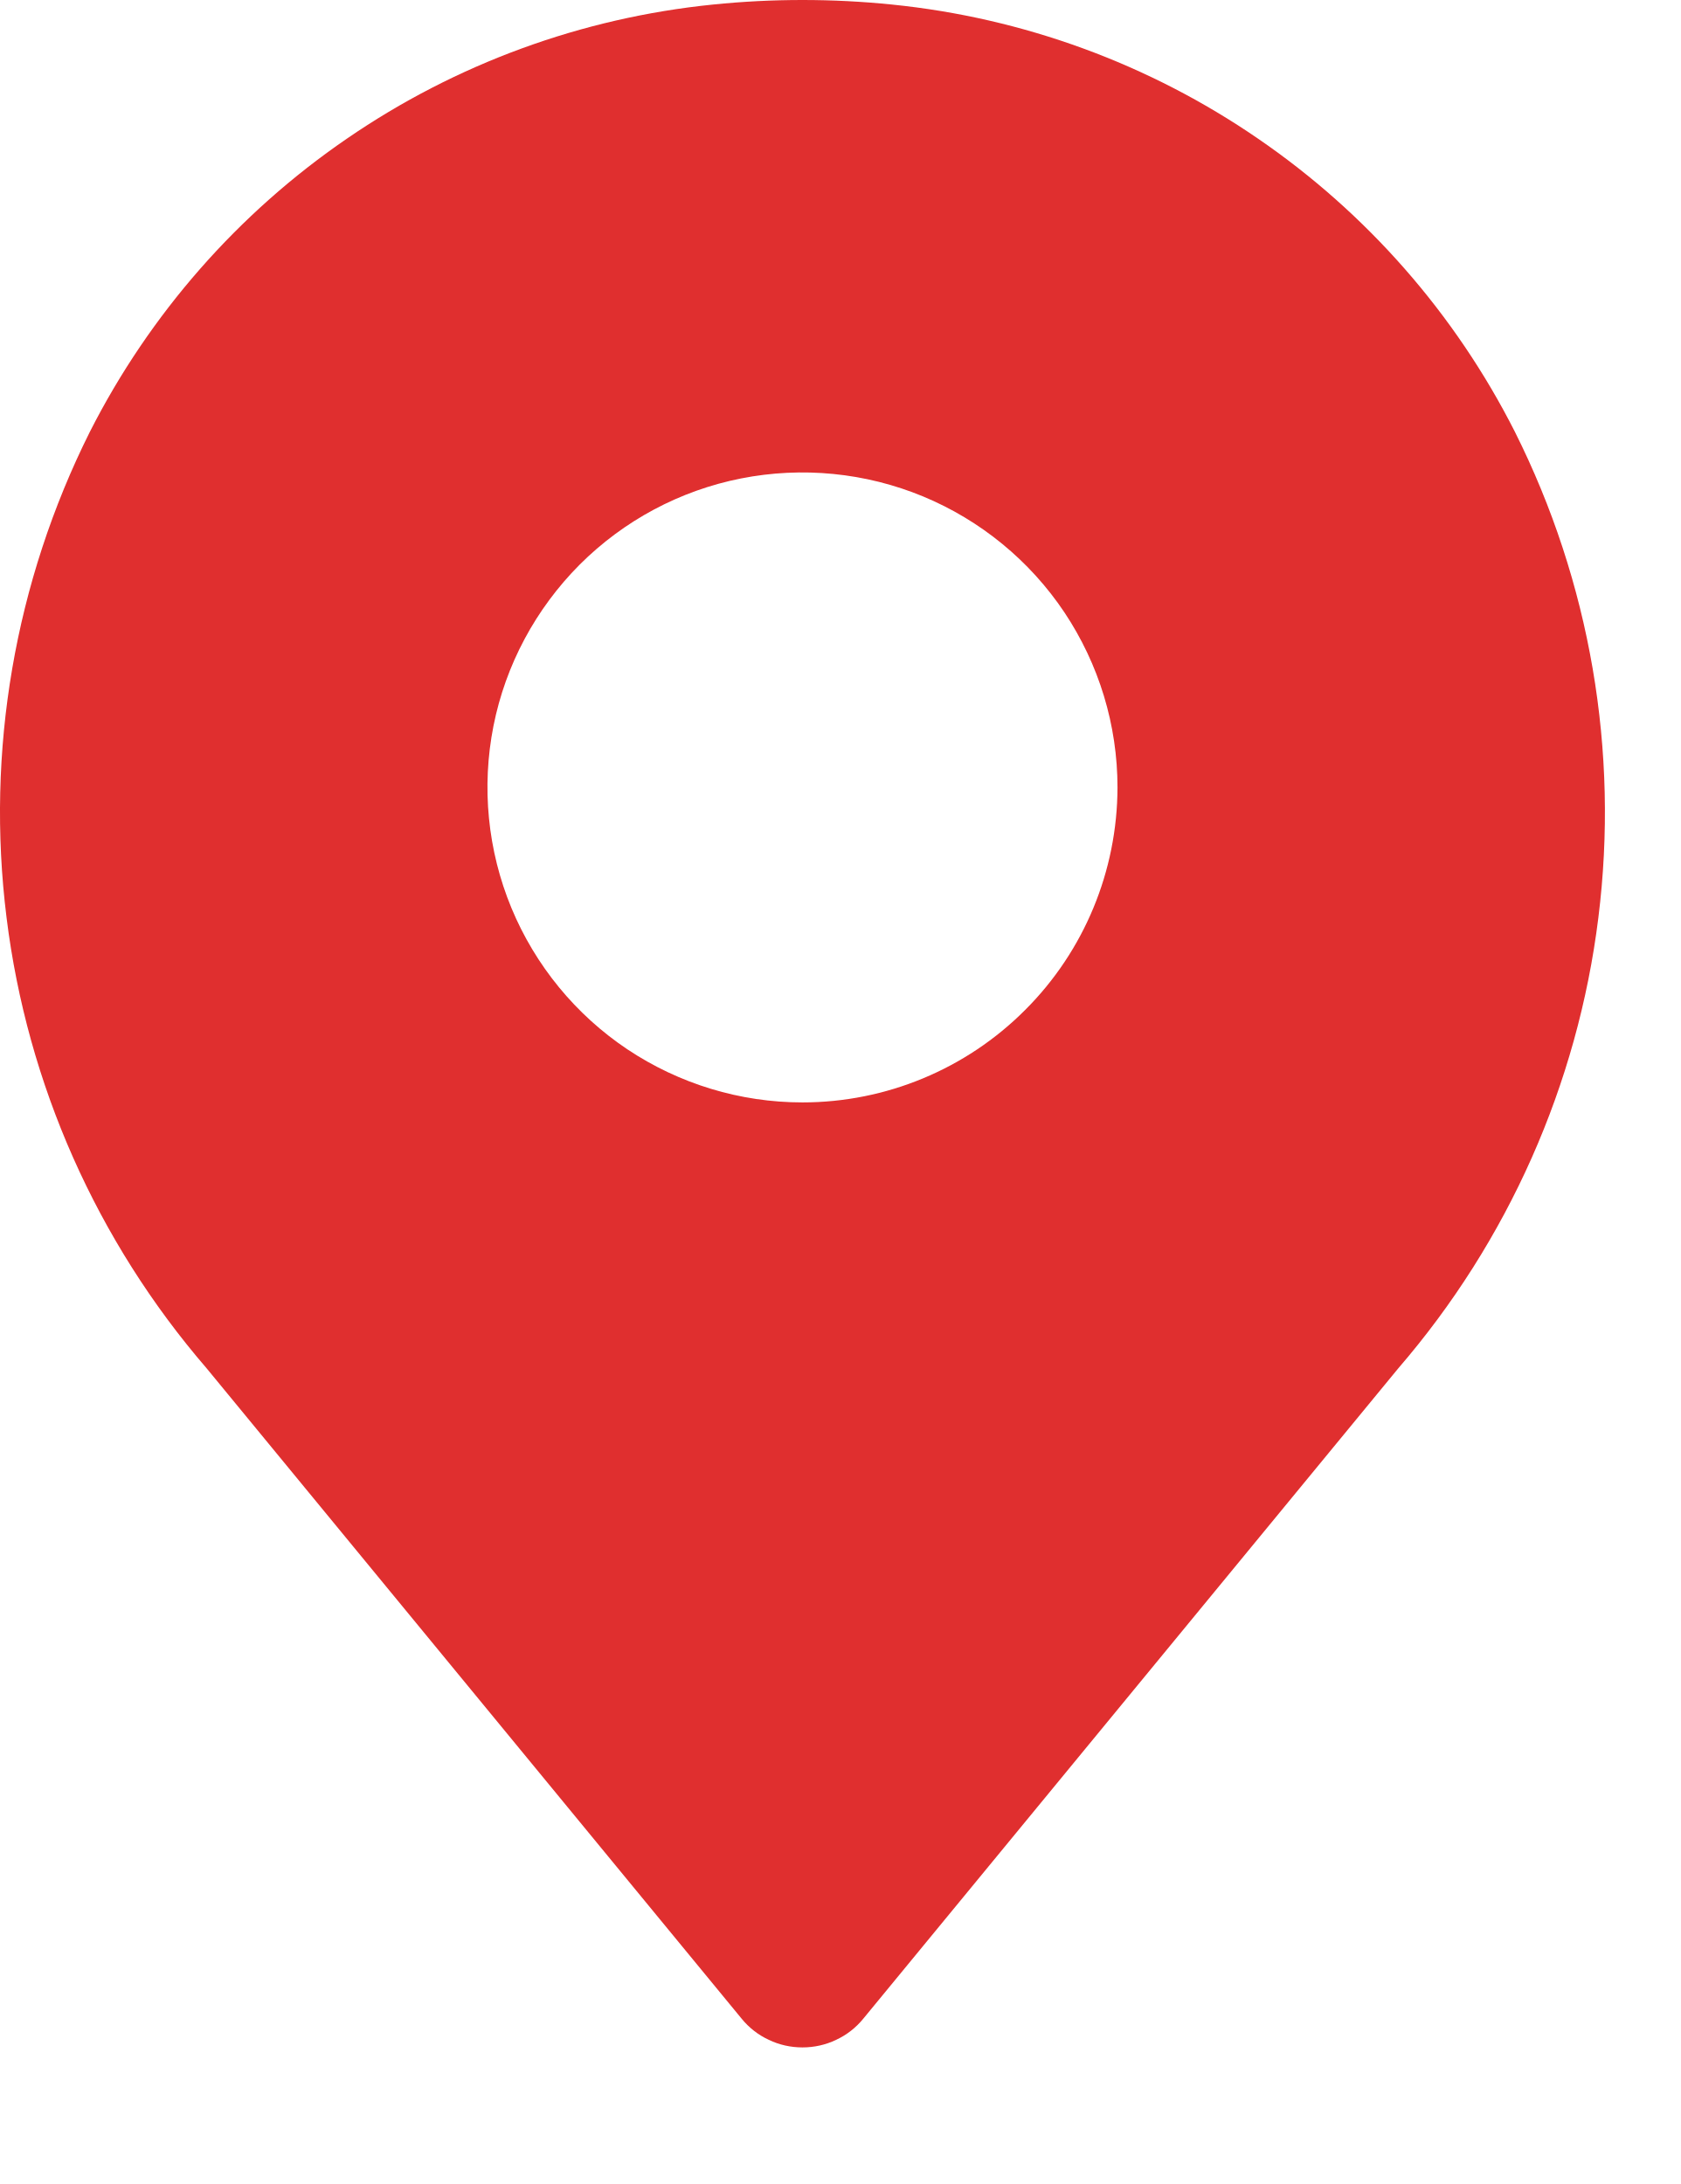
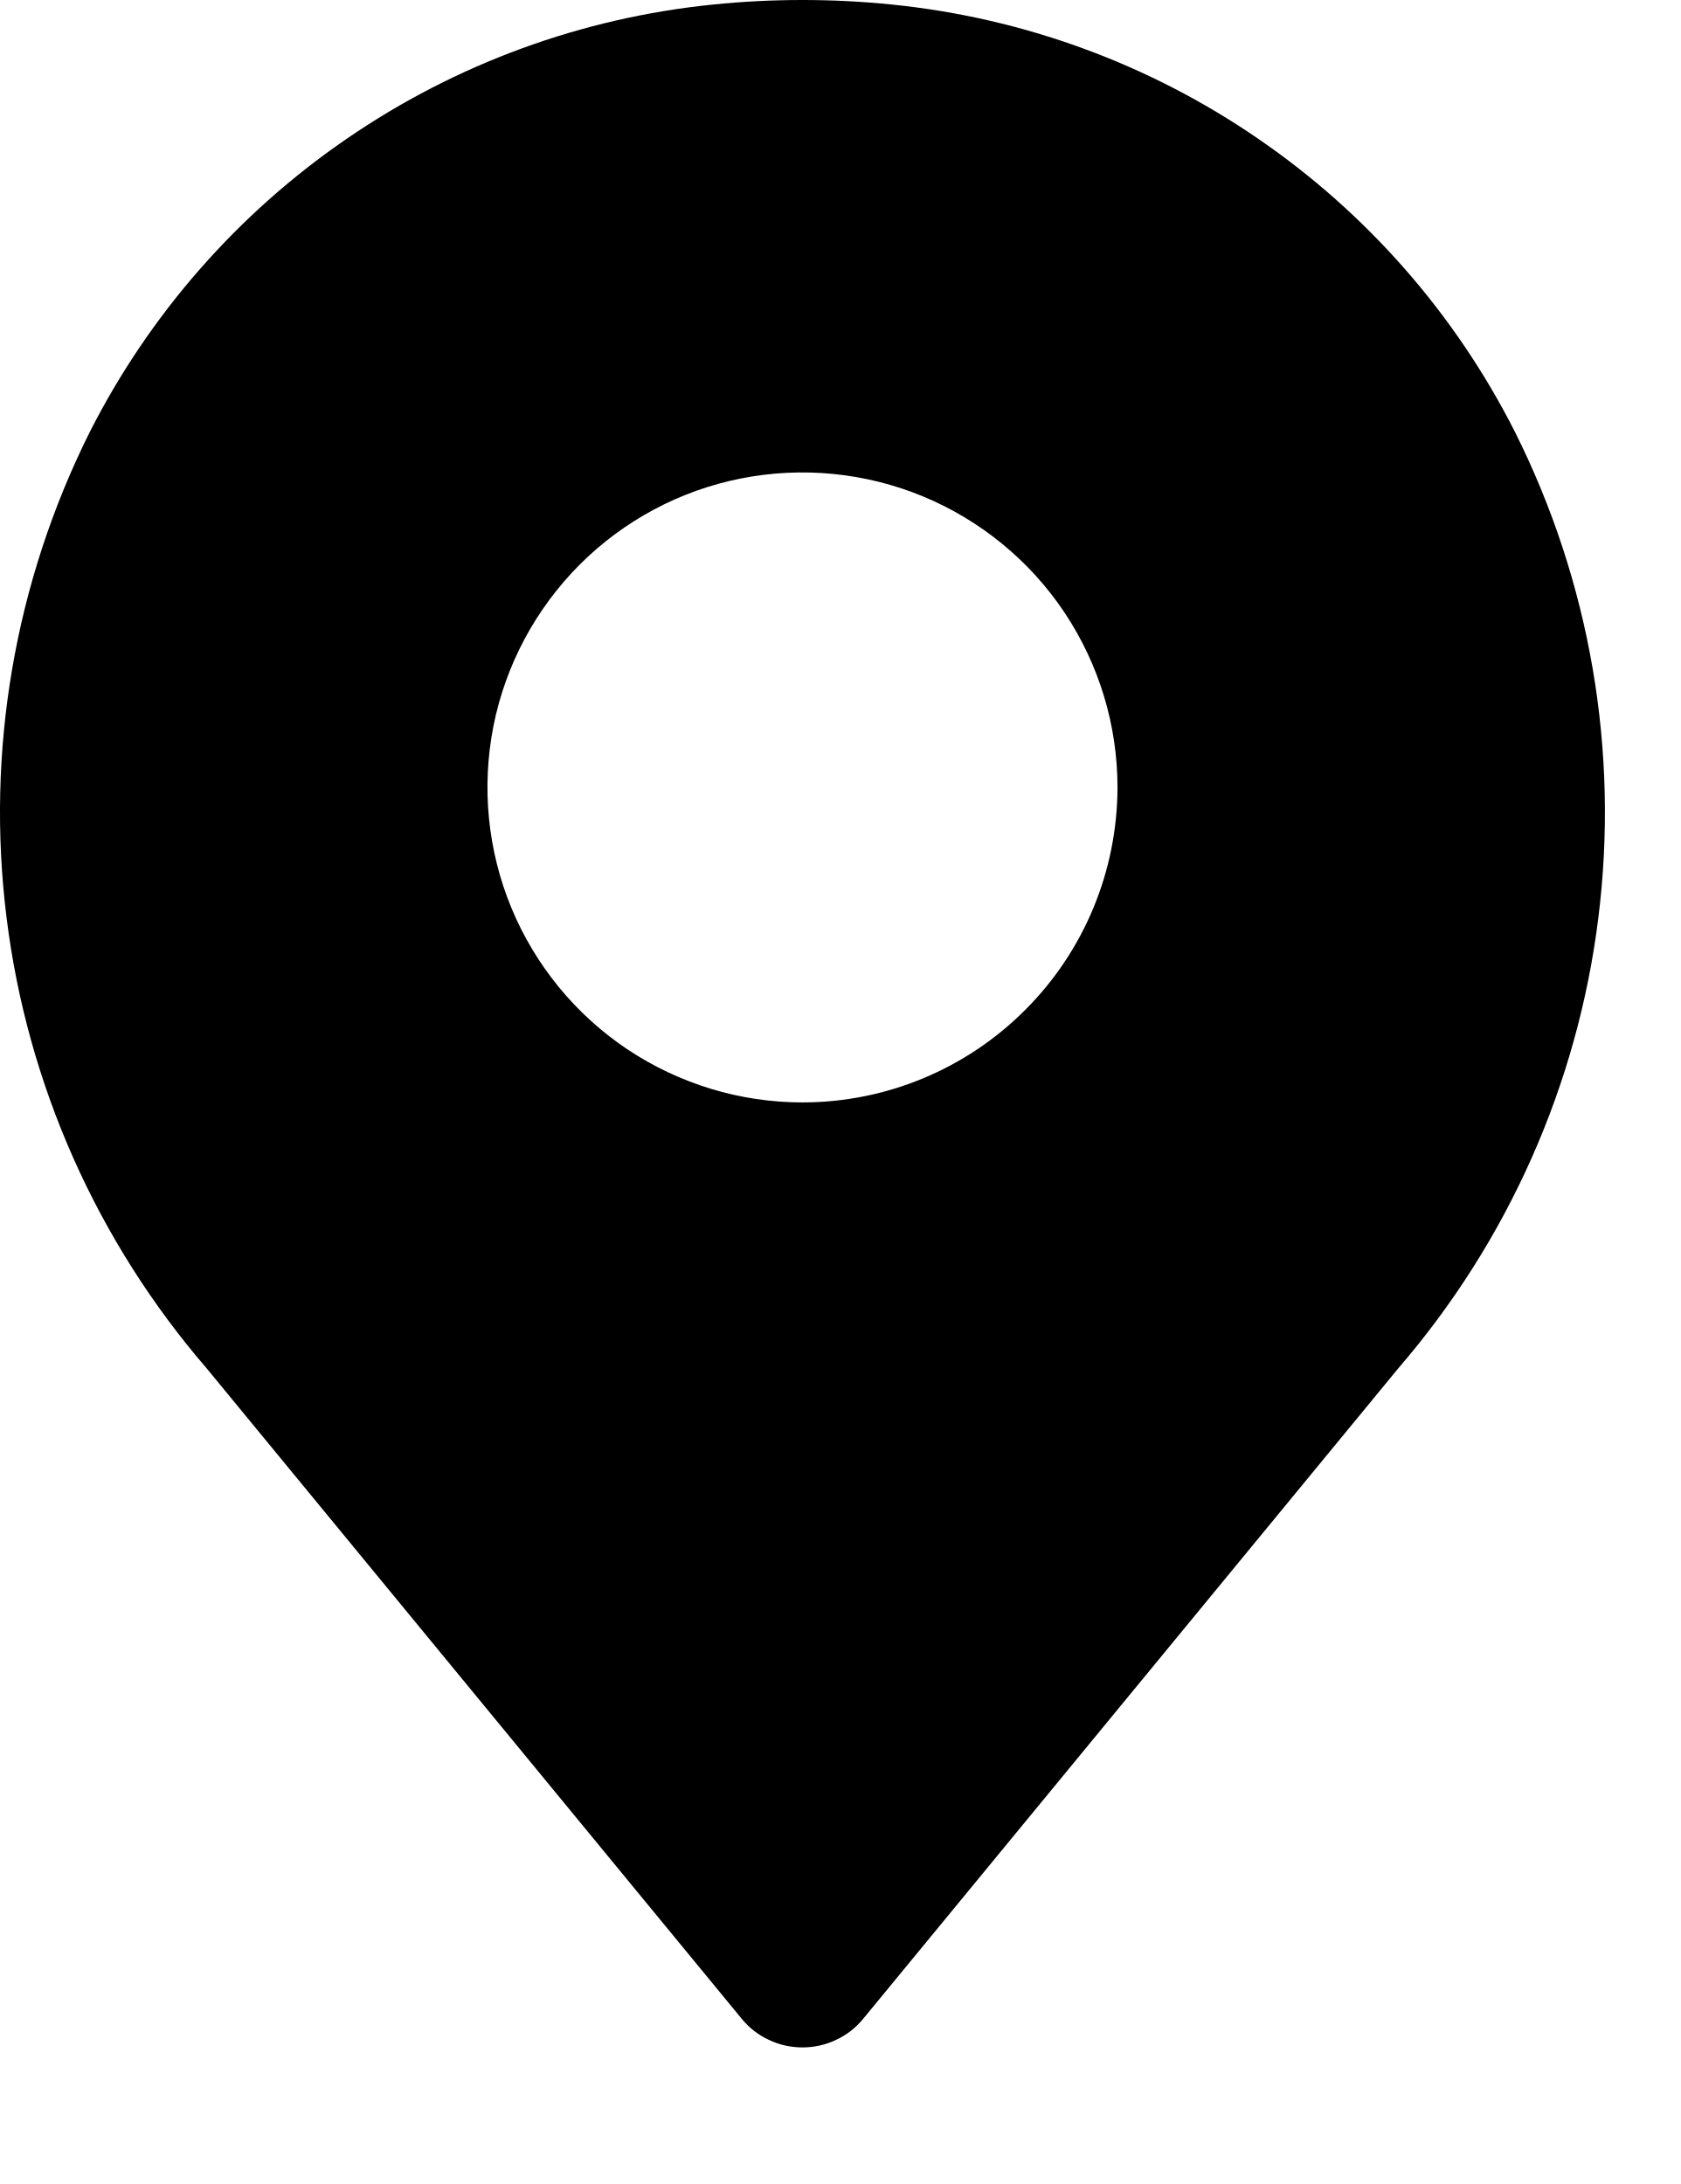
- <svg xmlns="http://www.w3.org/2000/svg" width="10" height="13" viewBox="0 0 10 13" fill="none">
-   <path d="M9.016 2.57C8.661 1.869 8.135 1.269 7.487 0.825C6.839 0.38 6.09 0.106 5.308 0.027C4.954 -0.009 4.598 -0.009 4.244 0.027C3.462 0.106 2.713 0.38 2.065 0.825C1.417 1.269 0.891 1.869 0.535 2.57C0.088 3.464 -0.085 4.47 0.039 5.462C0.162 6.454 0.577 7.388 1.23 8.145L4.414 12.016C4.458 12.07 4.513 12.113 4.576 12.142C4.638 12.172 4.707 12.187 4.776 12.187C4.845 12.187 4.914 12.172 4.976 12.142C5.039 12.113 5.094 12.07 5.138 12.016L8.322 8.145C8.975 7.388 9.39 6.455 9.513 5.462C9.637 4.47 9.464 3.464 9.016 2.57ZM4.776 6.562C4.405 6.562 4.043 6.452 3.734 6.246C3.426 6.04 3.186 5.747 3.044 5.405C2.902 5.062 2.865 4.685 2.937 4.321C3.009 3.958 3.188 3.624 3.45 3.361C3.712 3.099 4.046 2.92 4.41 2.848C4.774 2.776 5.151 2.813 5.494 2.955C5.836 3.097 6.129 3.337 6.335 3.645C6.541 3.954 6.651 4.316 6.651 4.687C6.65 5.184 6.453 5.661 6.101 6.012C5.75 6.364 5.273 6.562 4.776 6.562Z" fill="#E02F2F" />
+ <svg xmlns="http://www.w3.org/2000/svg" width="10" height="13" viewBox="0 0 10 13">
+   <path d="M9.016 2.57C8.661 1.869 8.135 1.269 7.487 0.825C6.839 0.38 6.09 0.106 5.308 0.027C4.954 -0.009 4.598 -0.009 4.244 0.027C3.462 0.106 2.713 0.38 2.065 0.825C1.417 1.269 0.891 1.869 0.535 2.57C0.088 3.464 -0.085 4.47 0.039 5.462C0.162 6.454 0.577 7.388 1.23 8.145L4.414 12.016C4.458 12.07 4.513 12.113 4.576 12.142C4.638 12.172 4.707 12.187 4.776 12.187C4.845 12.187 4.914 12.172 4.976 12.142C5.039 12.113 5.094 12.07 5.138 12.016L8.322 8.145C8.975 7.388 9.39 6.455 9.513 5.462C9.637 4.47 9.464 3.464 9.016 2.57ZM4.776 6.562C4.405 6.562 4.043 6.452 3.734 6.246C3.426 6.04 3.186 5.747 3.044 5.405C2.902 5.062 2.865 4.685 2.937 4.321C3.009 3.958 3.188 3.624 3.45 3.361C3.712 3.099 4.046 2.92 4.41 2.848C4.774 2.776 5.151 2.813 5.494 2.955C5.836 3.097 6.129 3.337 6.335 3.645C6.541 3.954 6.651 4.316 6.651 4.687C6.65 5.184 6.453 5.661 6.101 6.012C5.75 6.364 5.273 6.562 4.776 6.562Z" />
</svg>
